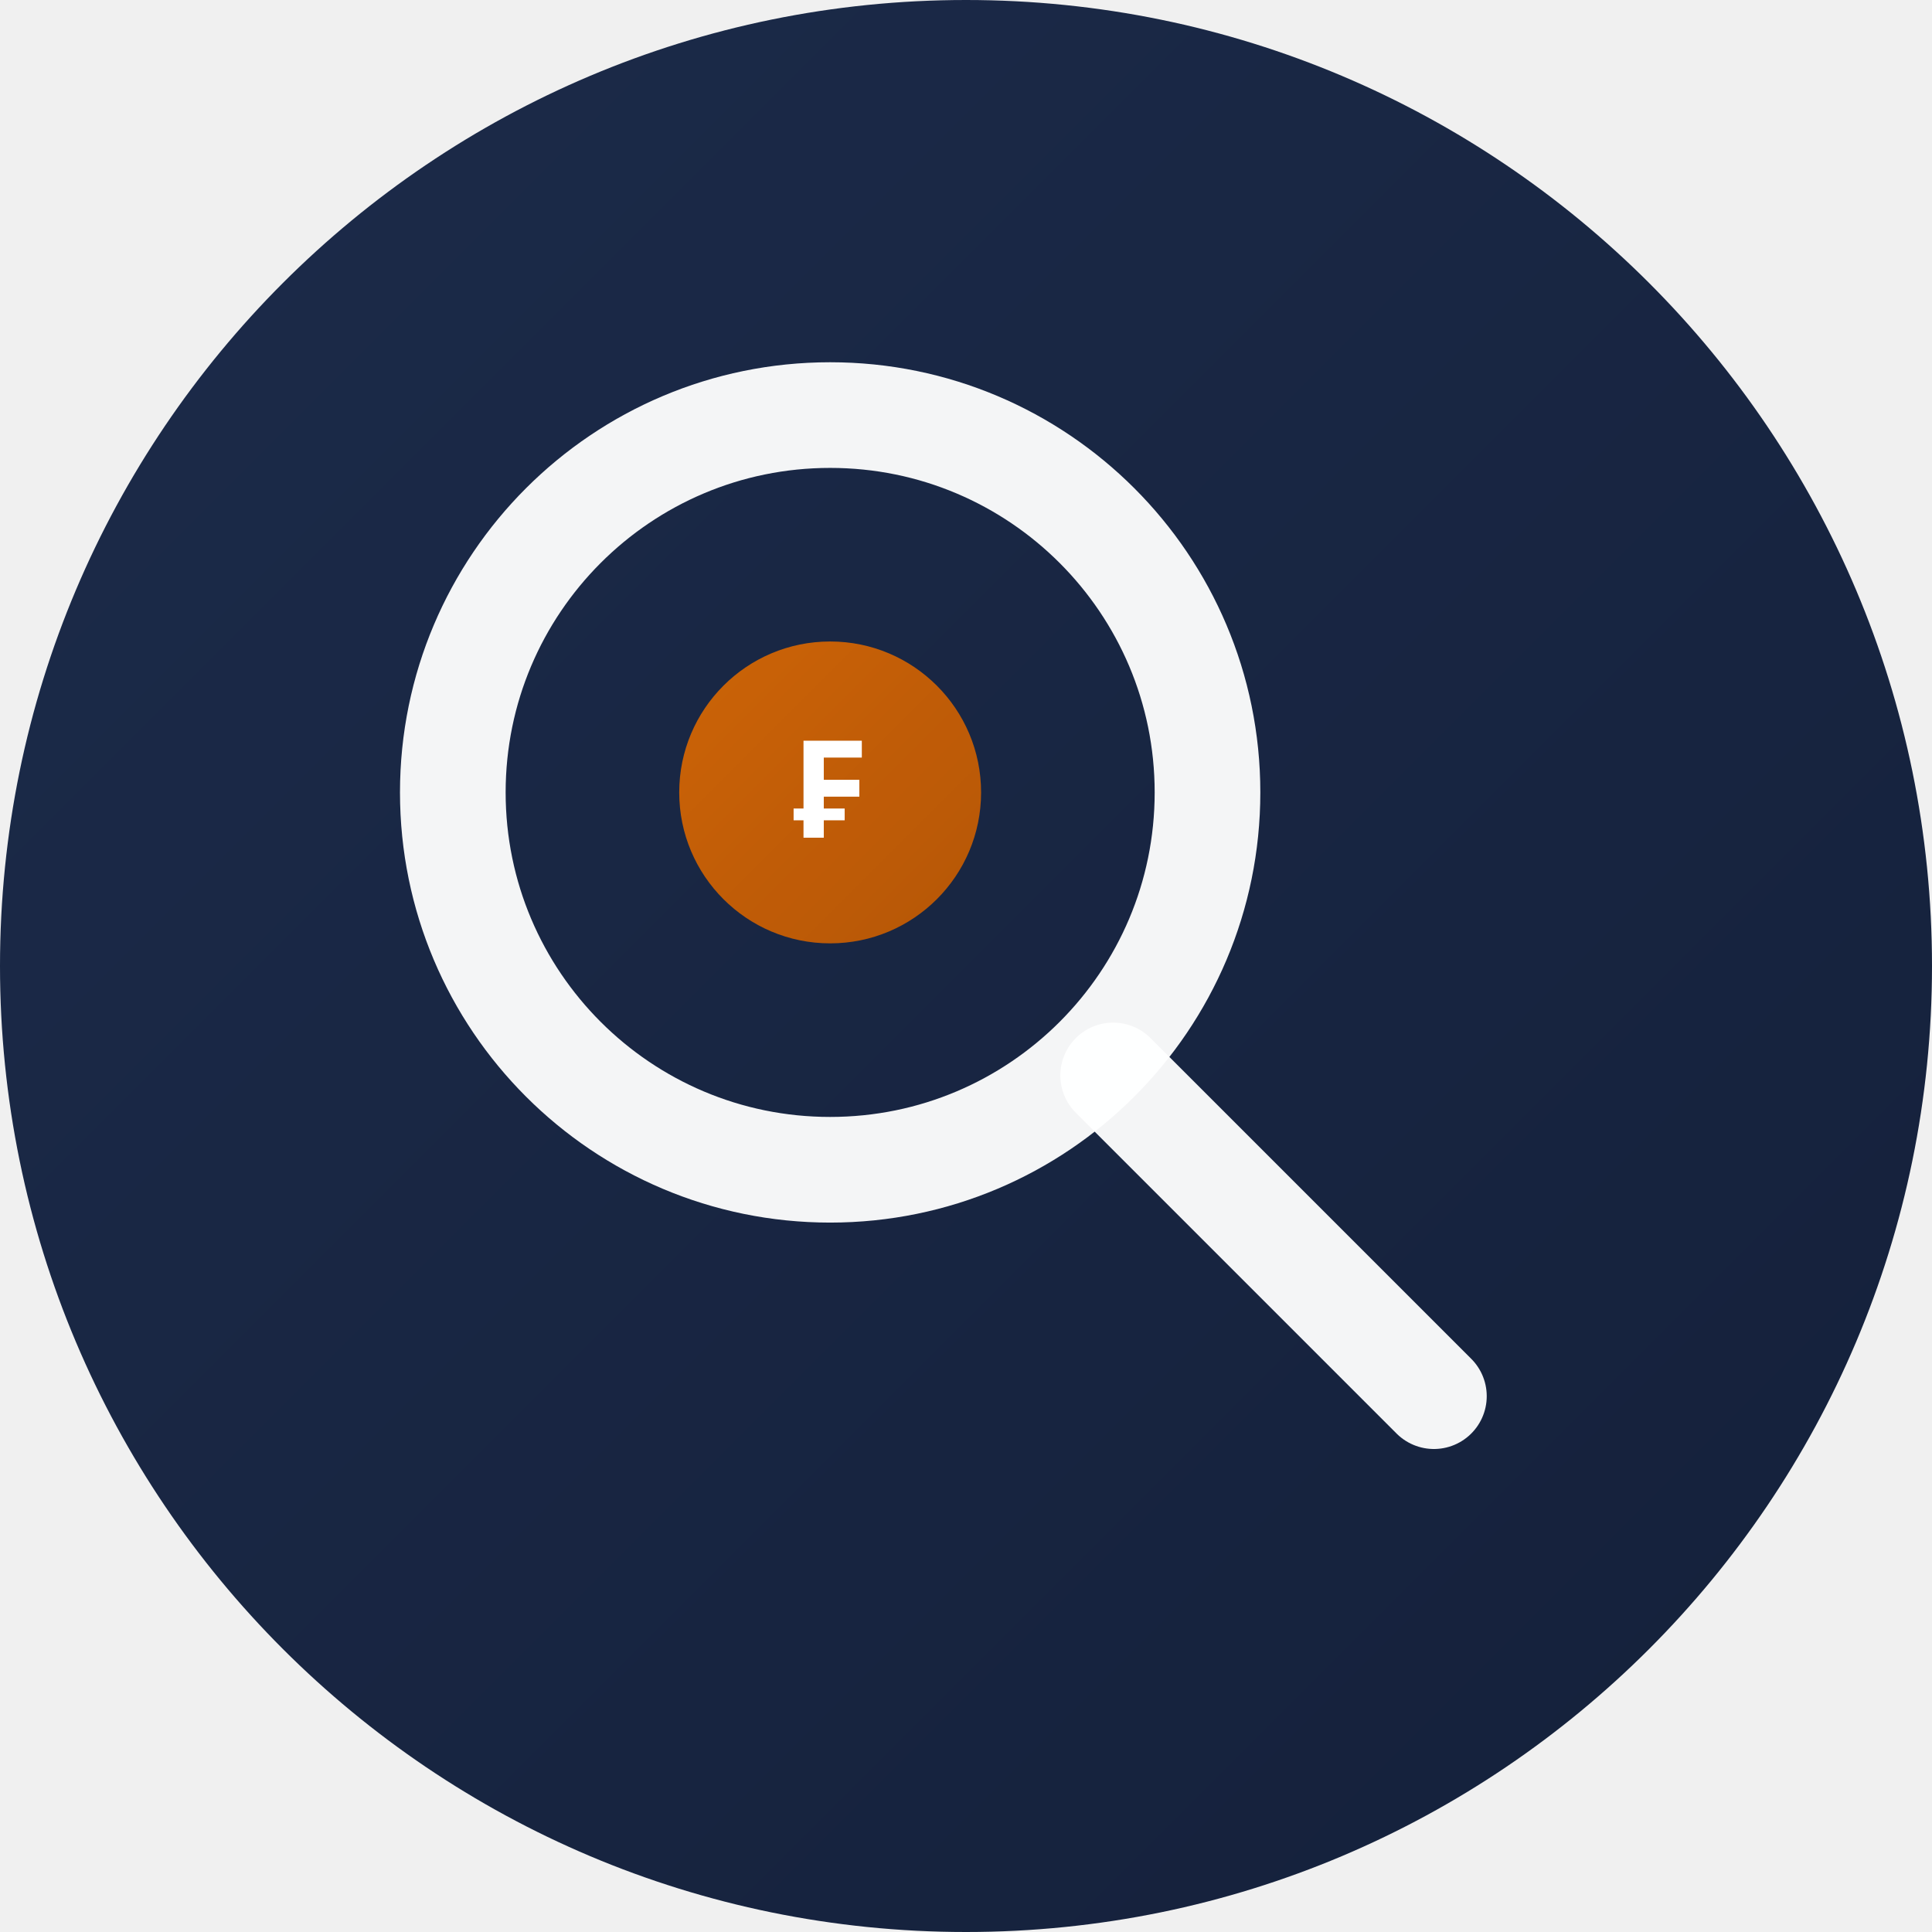
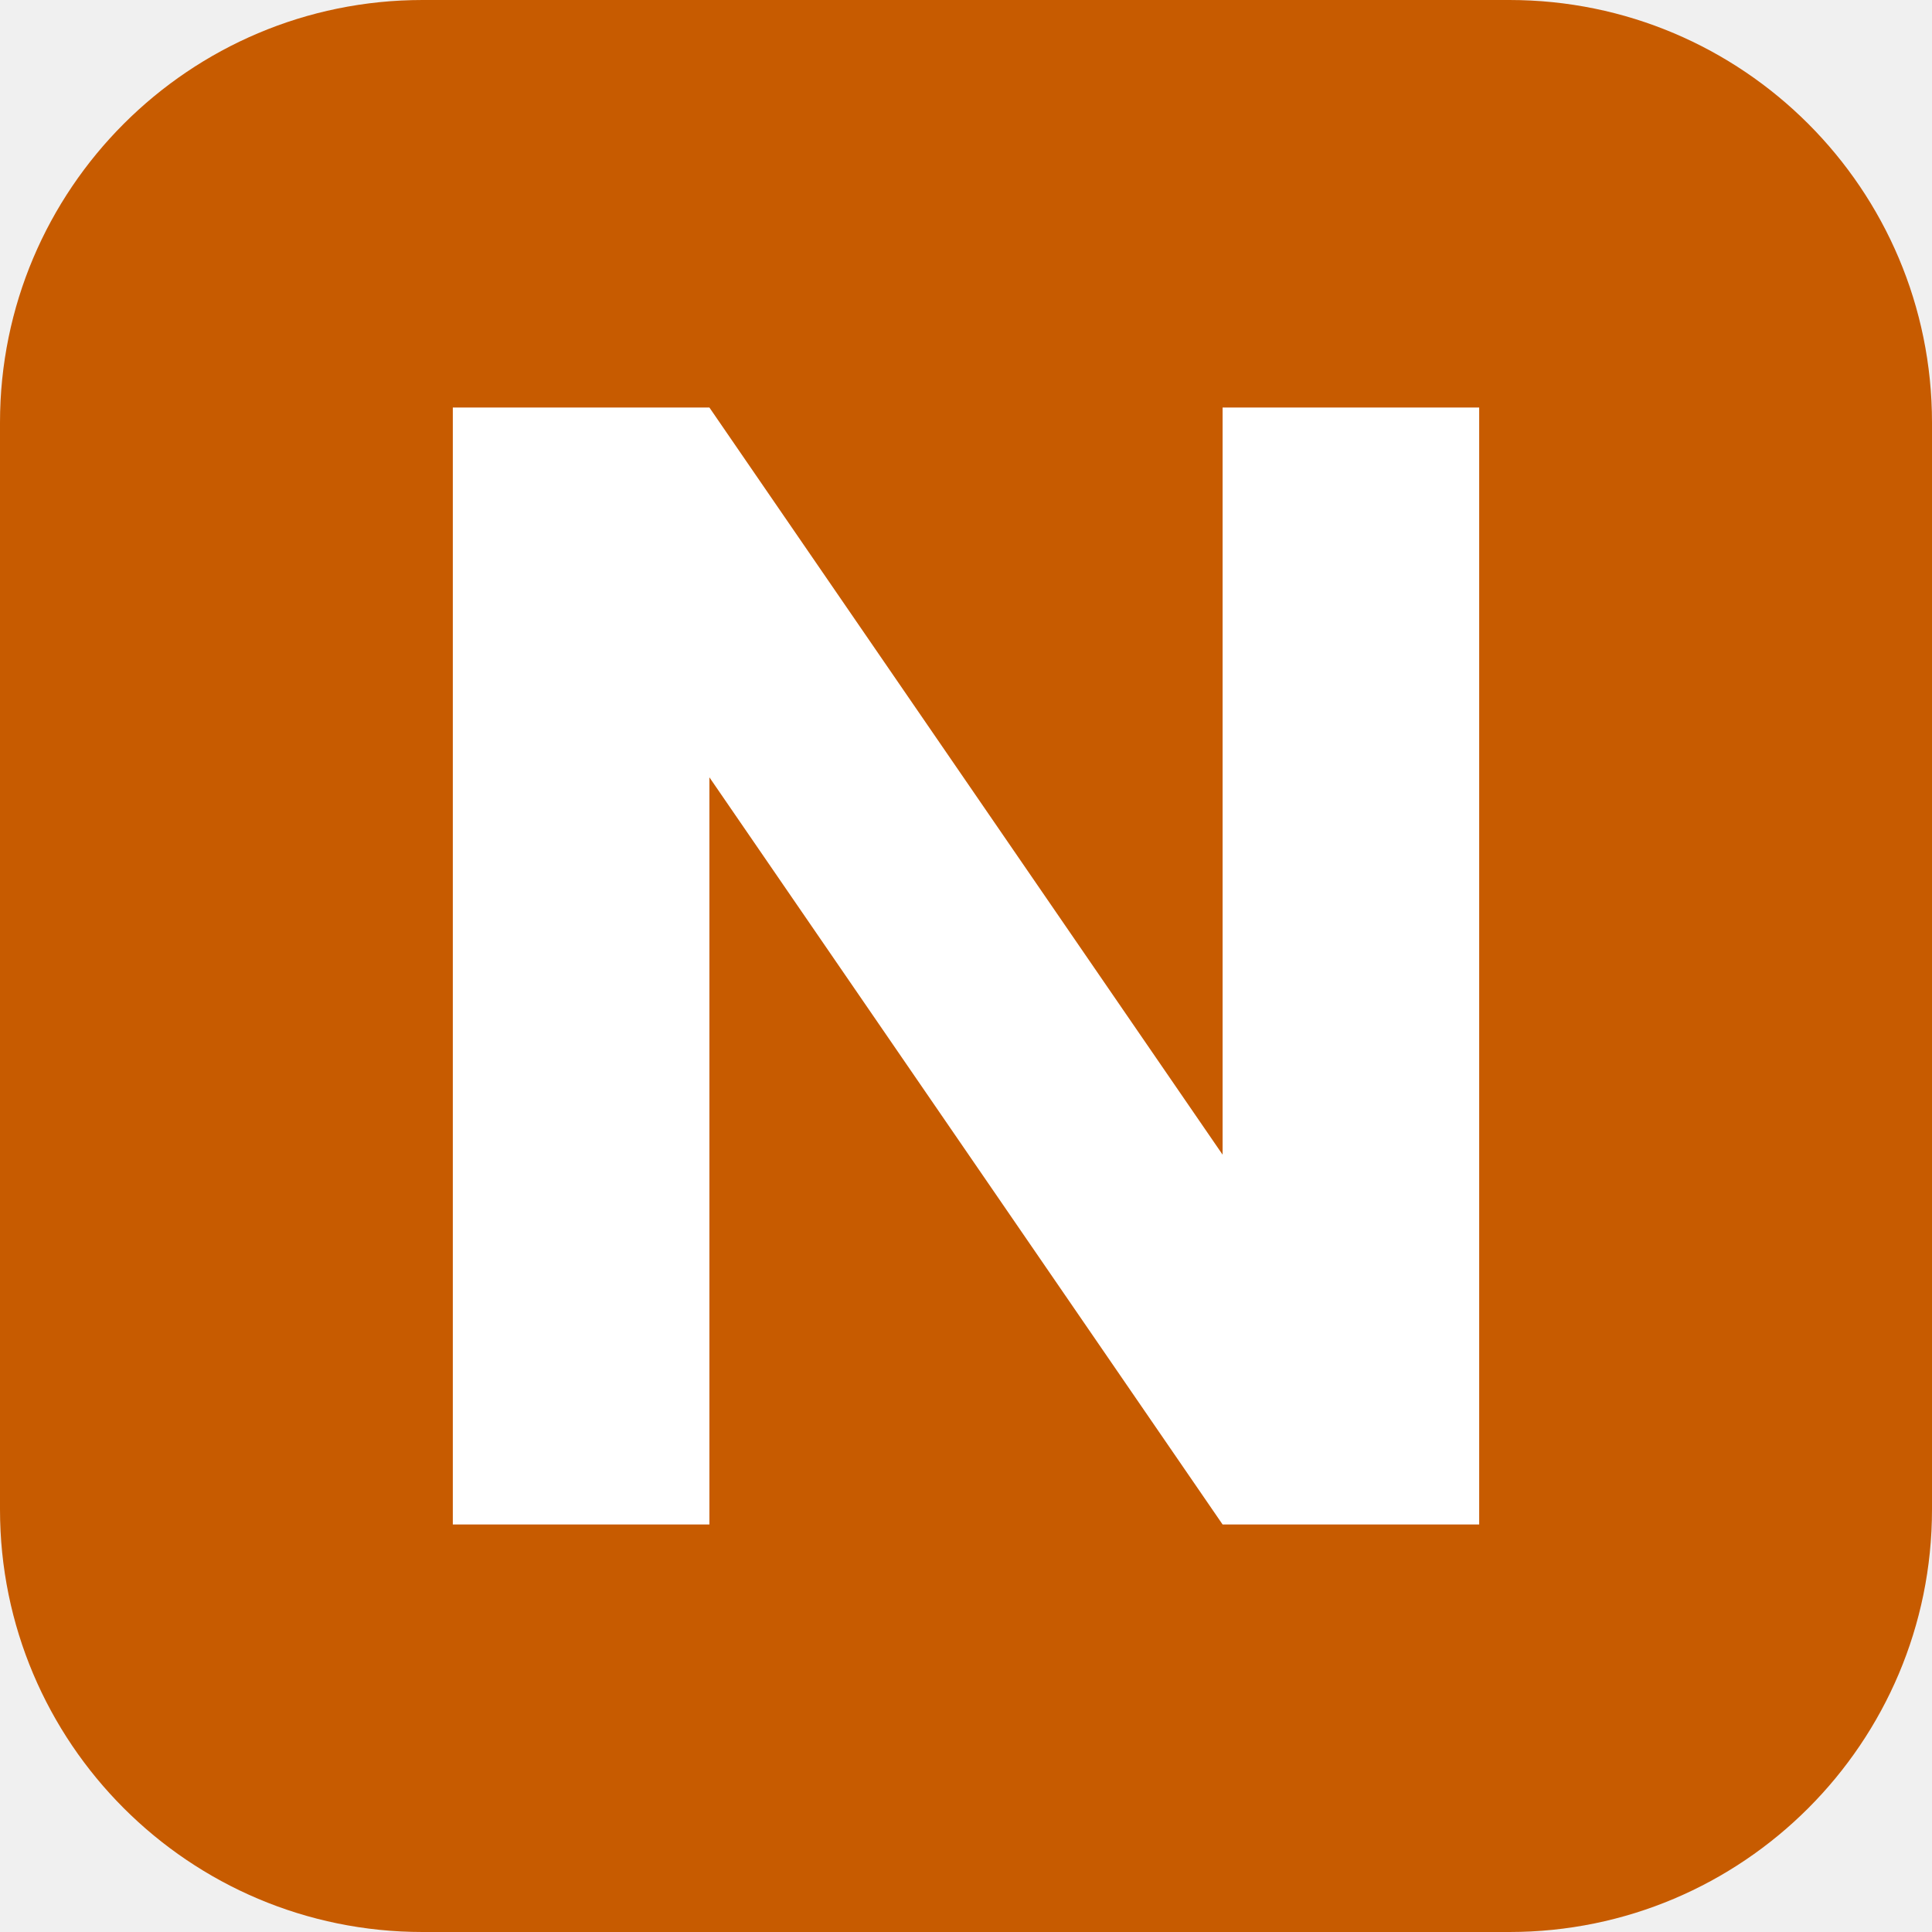
- <svg xmlns="http://www.w3.org/2000/svg" viewBox="0 0 512 512" width="512" height="512">
-   <defs>
-     <linearGradient id="bg" x1="0%" y1="0%" x2="100%" y2="100%">
-       <stop offset="0%" style="stop-color:#1C2B4A" />
-       <stop offset="100%" style="stop-color:#14203A" />
-     </linearGradient>
-     <linearGradient id="accent" x1="0%" y1="0%" x2="100%" y2="100%">
-       <stop offset="0%" style="stop-color:#E06A00" />
-       <stop offset="100%" style="stop-color:#C75B00" />
-     </linearGradient>
-   </defs>
-   <circle cx="256" cy="256" r="256" fill="url(#bg)" />
-   <circle cx="220" cy="210" r="100" fill="none" stroke="#ffffff" stroke-width="28" opacity="0.95" />
-   <line x1="295" y1="285" x2="380" y2="370" stroke="#ffffff" stroke-width="28" stroke-linecap="round" opacity="0.95" />
-   <circle cx="220" cy="210" r="40" fill="url(#accent)" opacity="0.9" />
-   <text x="220" y="222" text-anchor="middle" fill="#ffffff" font-family="system-ui, sans-serif" font-size="36" font-weight="900">₣</text>
+ <svg xmlns="http://www.w3.org/2000/svg" width="512" height="512" viewBox="0 0 512 512">
+   <rect width="512" height="512" rx="112" fill="#C75B00" />
+   <path fill-rule="evenodd" d="M120 108h272v296H120Z M324 108H188l136 198Z M188 404h136L188 206Z" fill="#fff" />
</svg>
